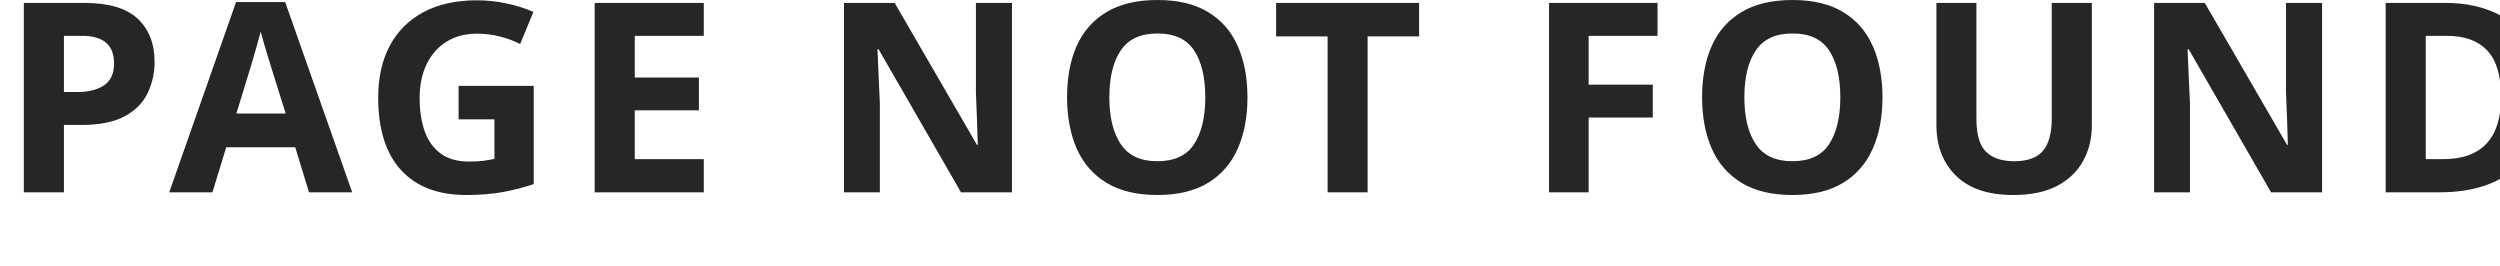
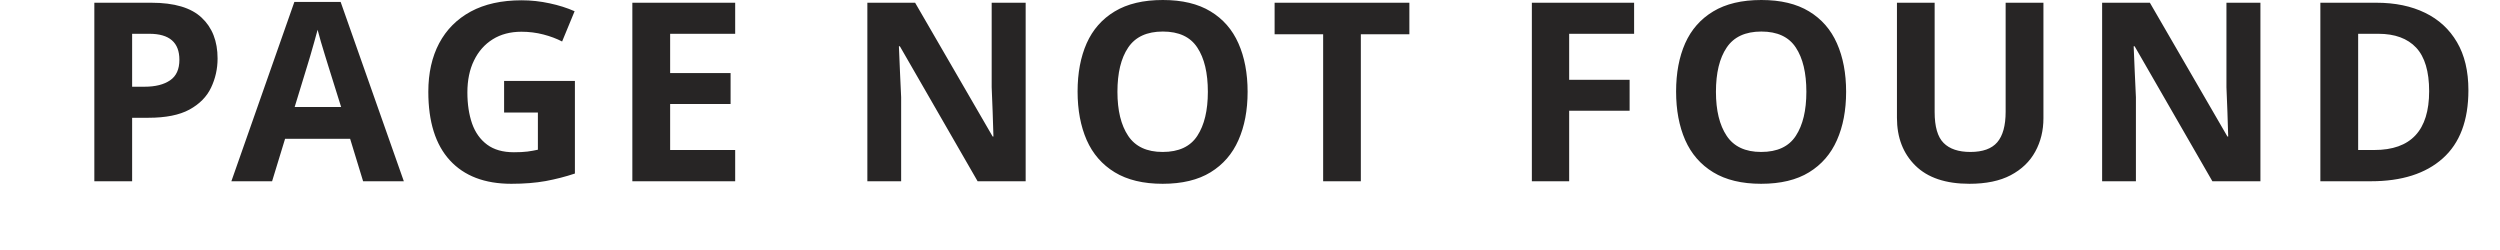
- <svg xmlns="http://www.w3.org/2000/svg" width="377" height="40" viewBox="0 0 377 40">
+ <svg xmlns="http://www.w3.org/2000/svg" width="400" height="40" viewBox="0 0 377 40">
  <text id="PAGE_NOT_FOUND" data-name="PAGE NOT FOUND" transform="translate(0 29)" fill="#272525" font-size="40" font-family="Futura-Bold, Futura" font-weight="700" letter-spacing="0.06em">
    <tspan x="0" y="0">PAGE NOT FOUND</tspan>
  </text>
</svg>
